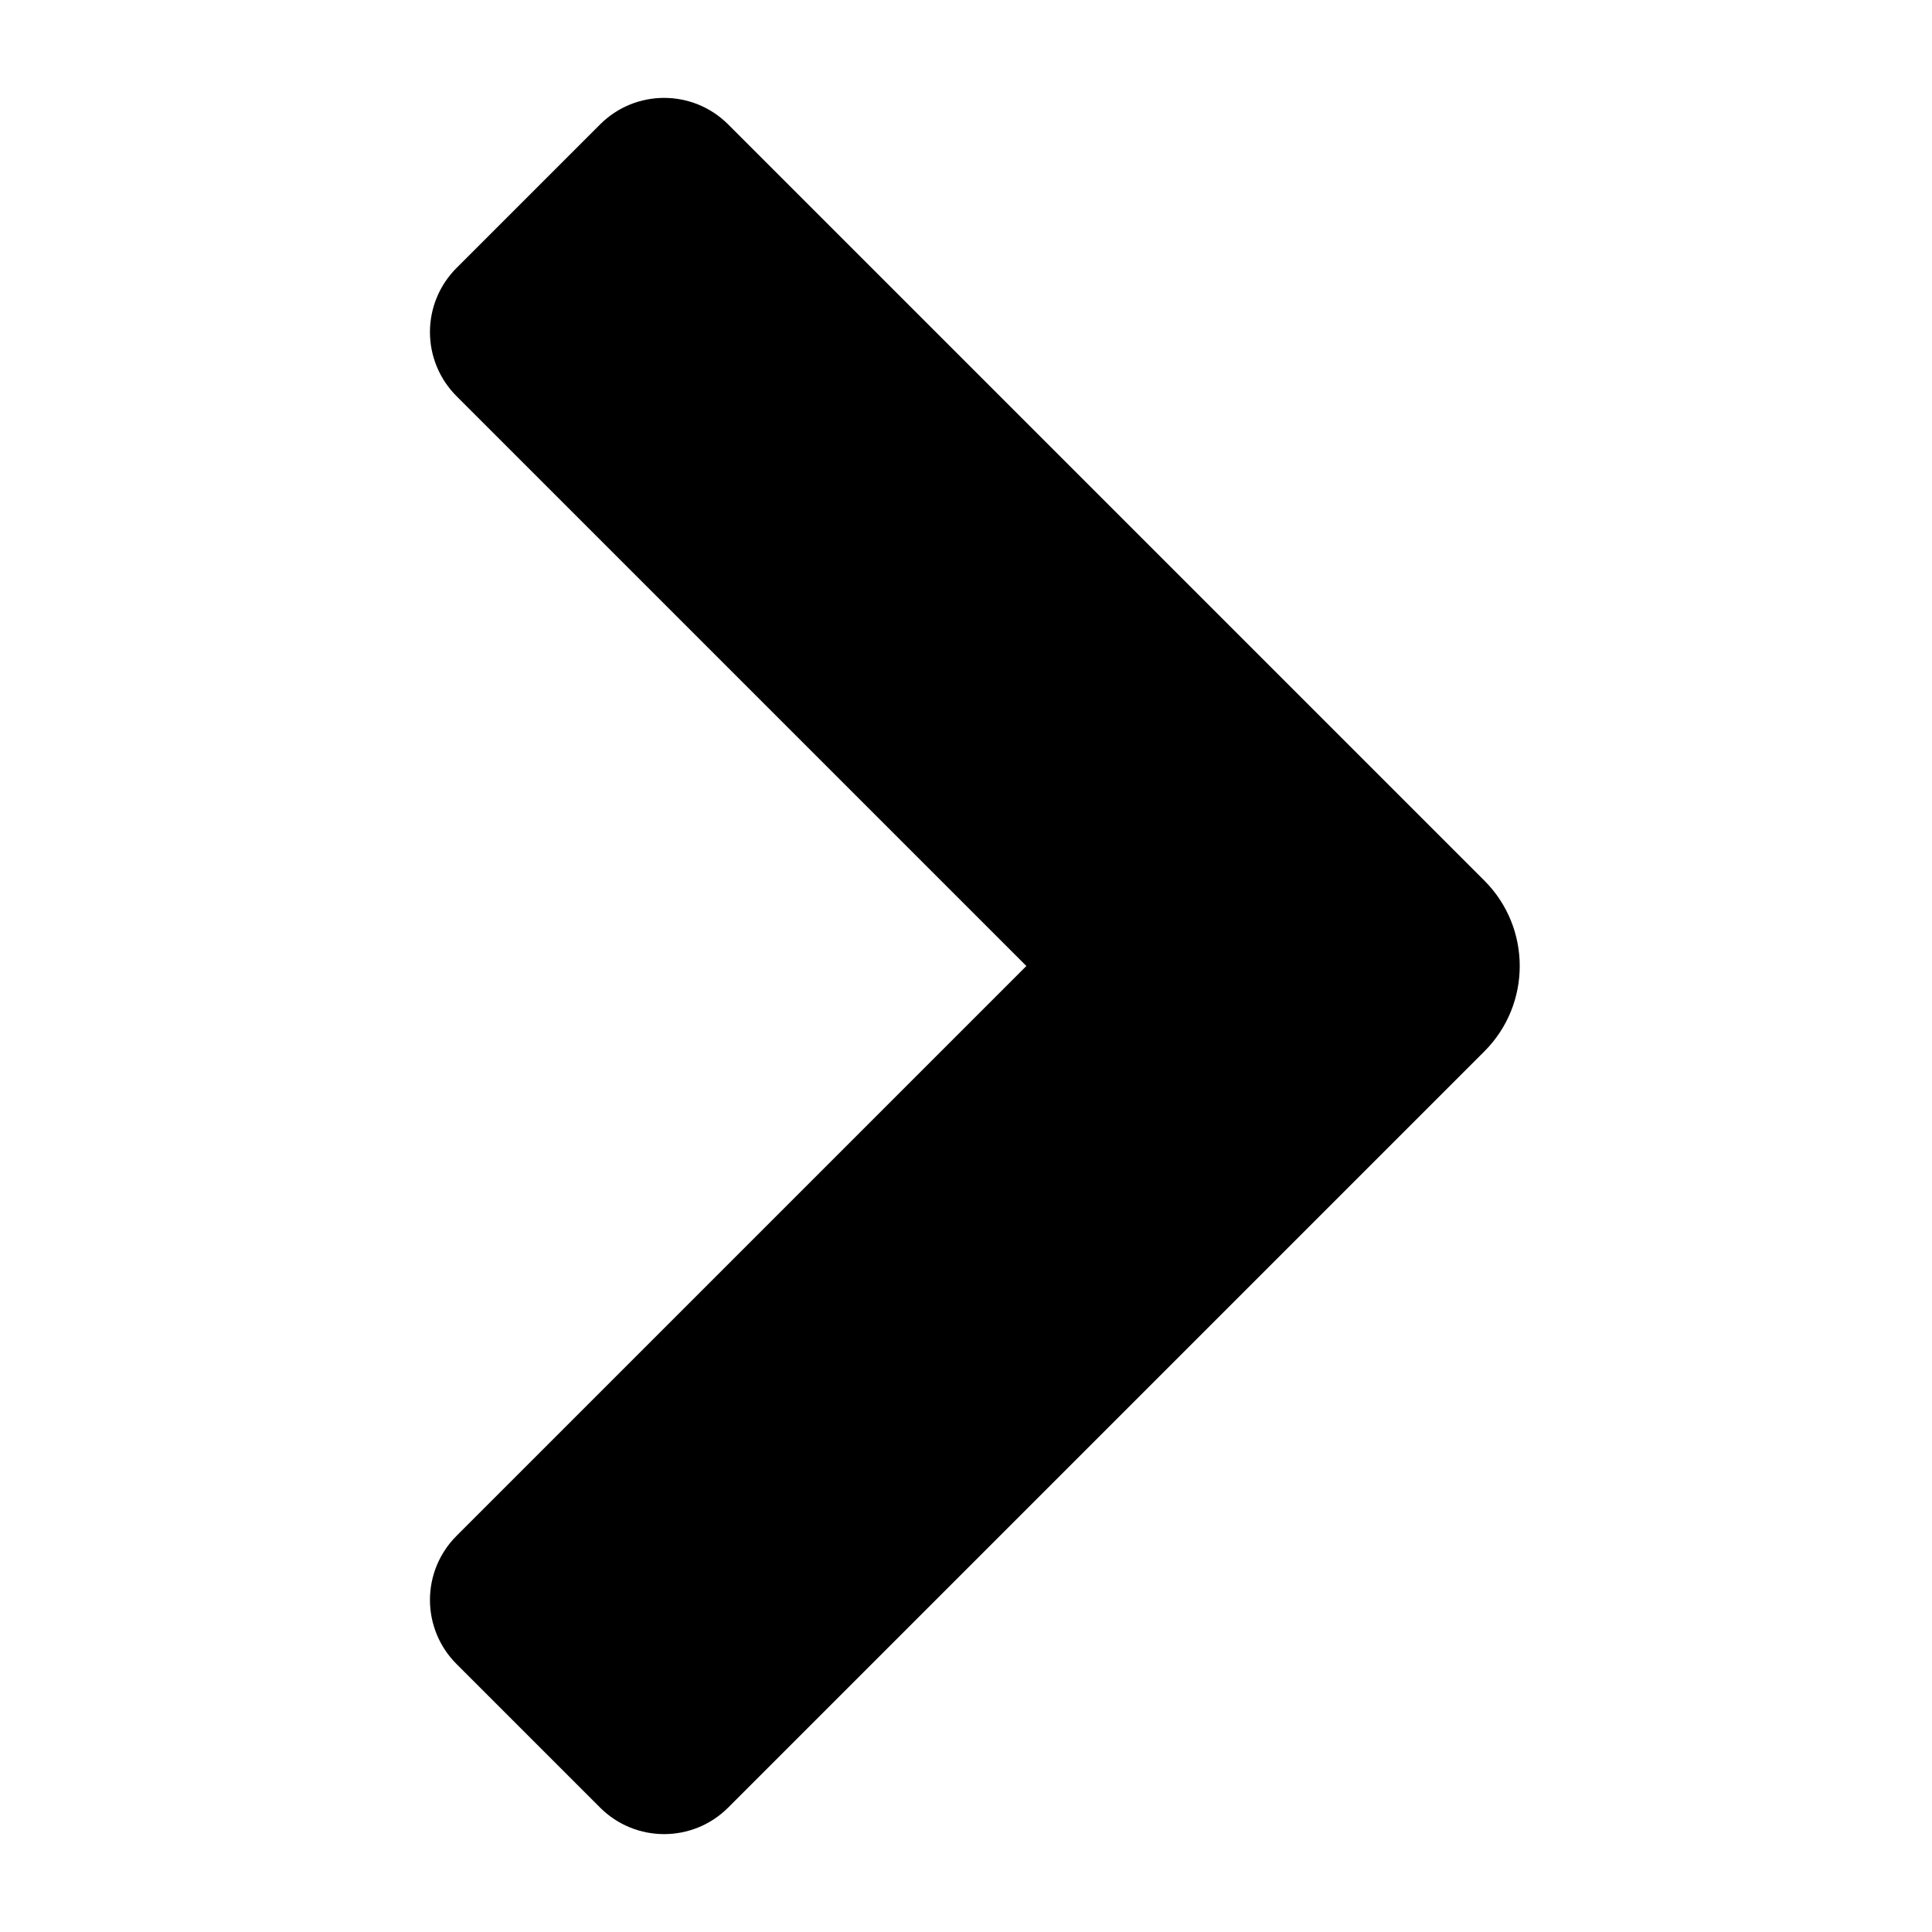
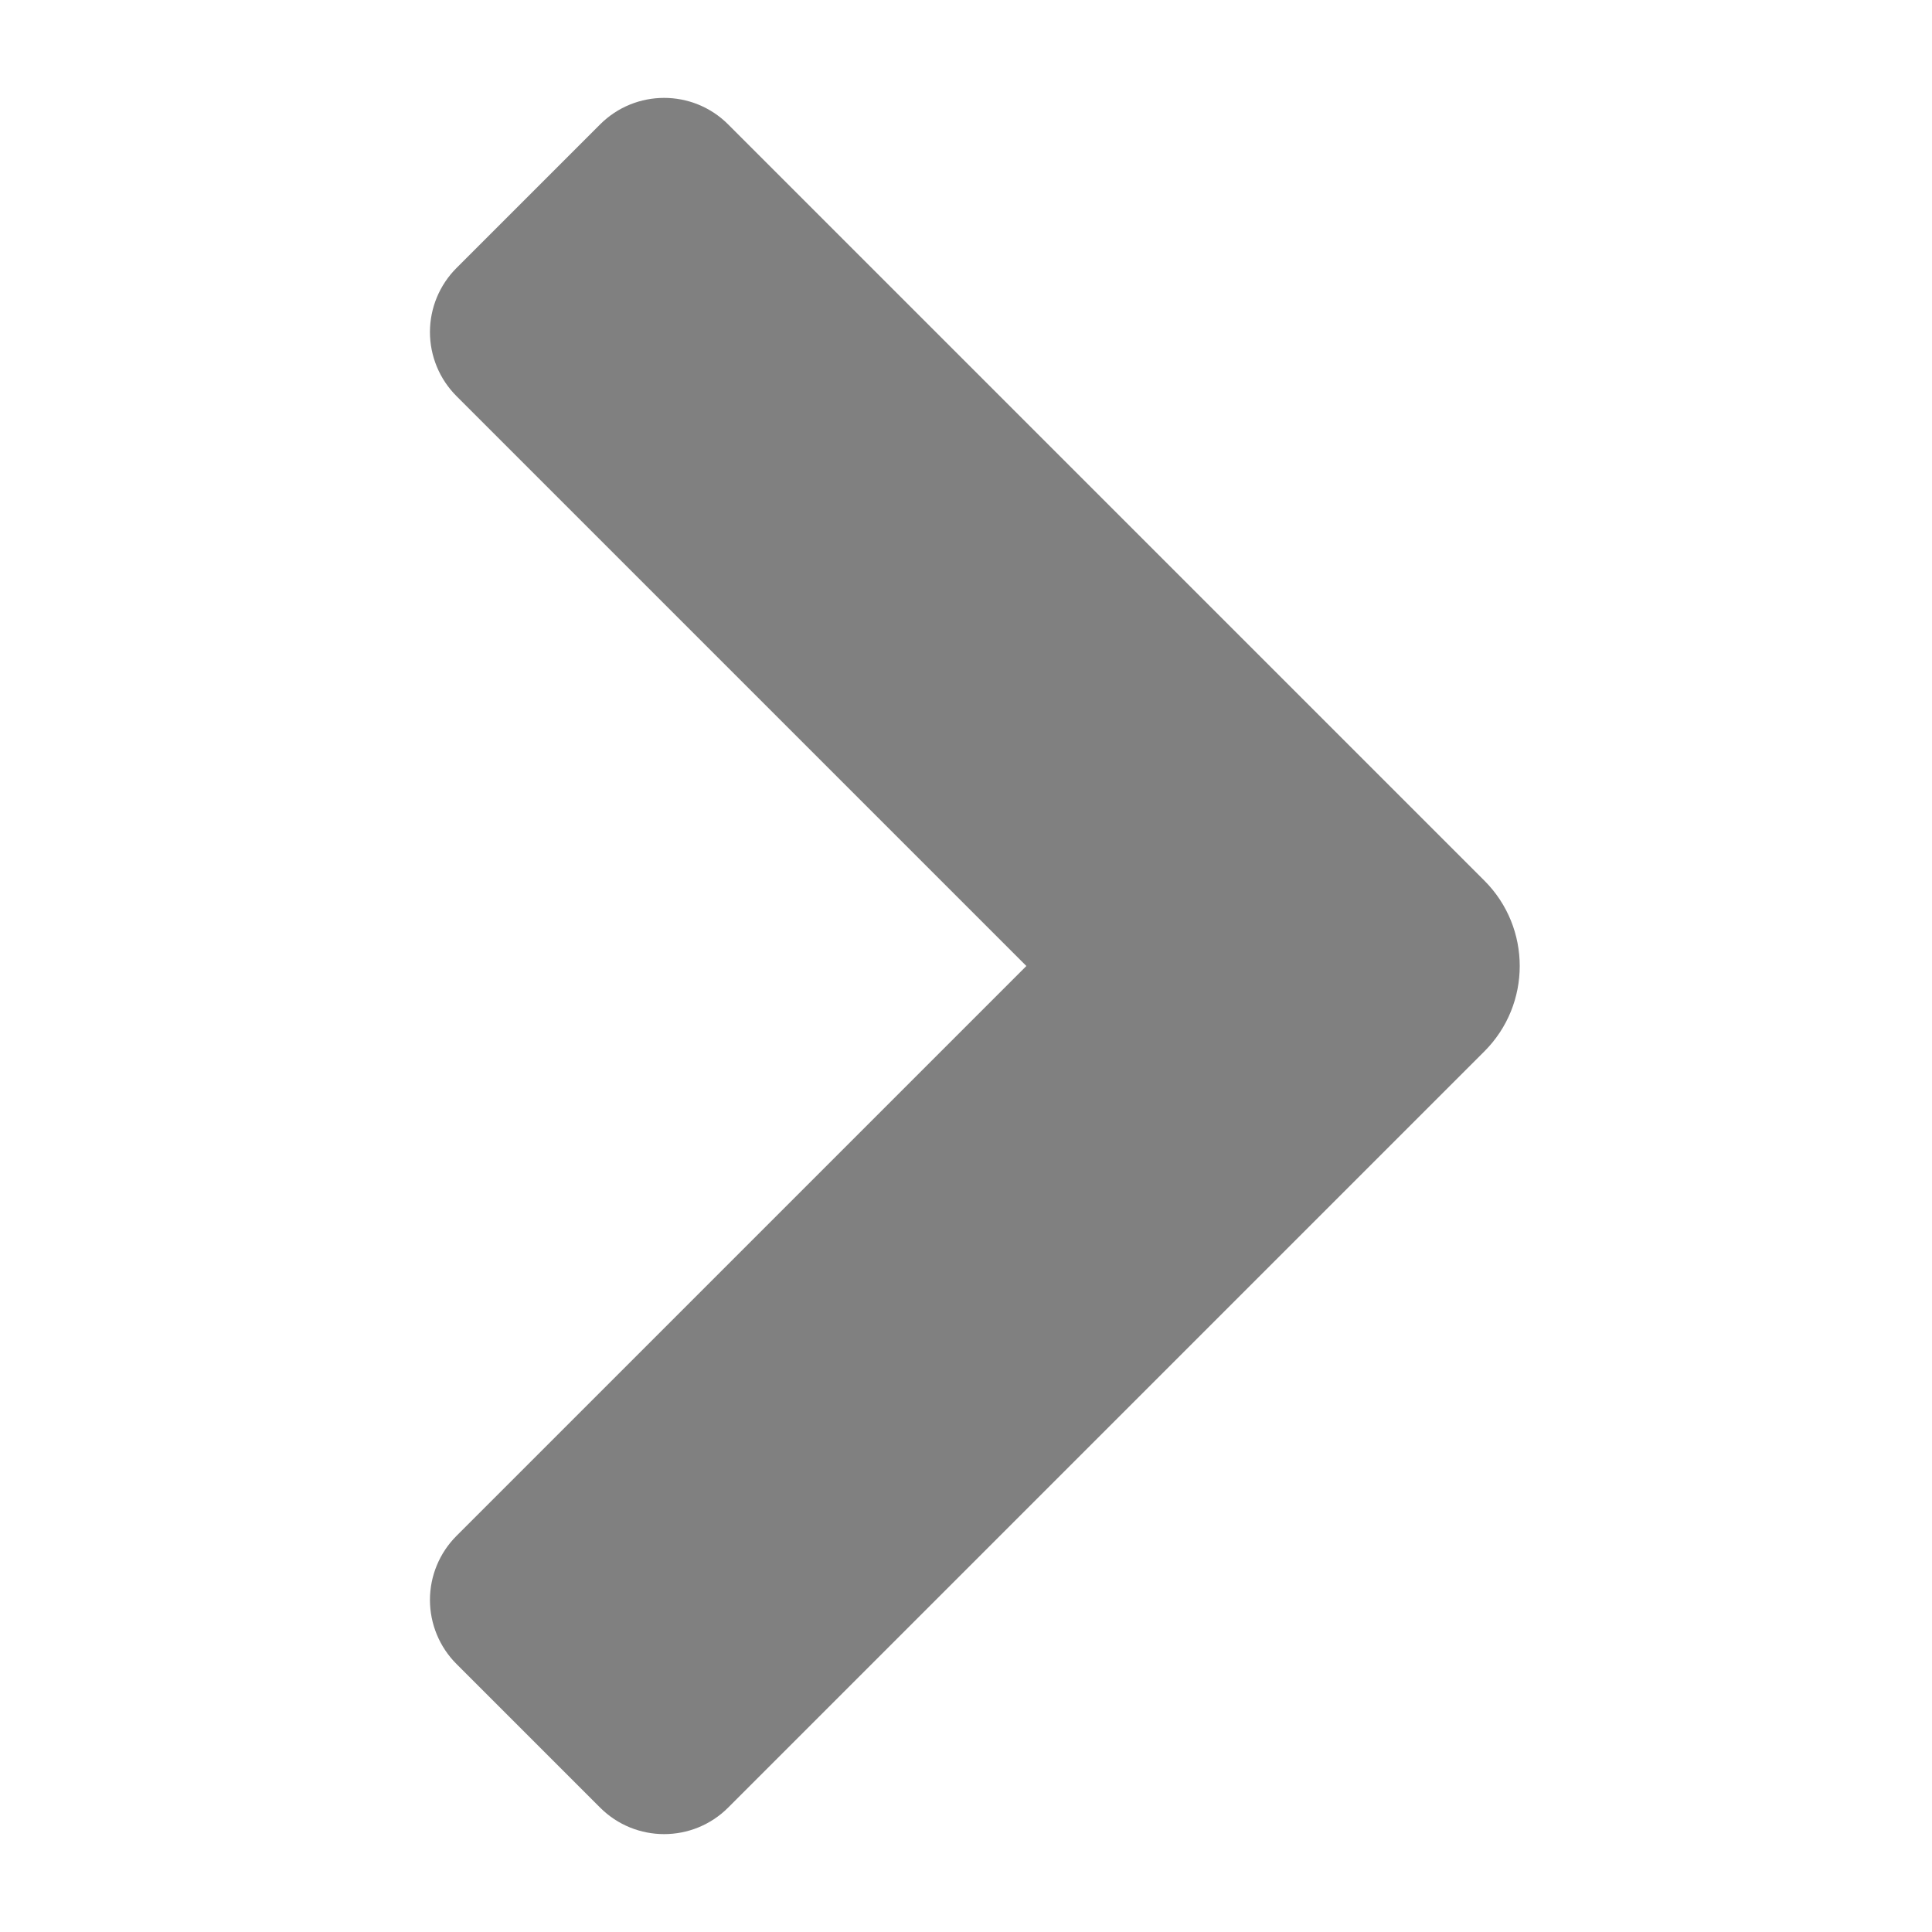
<svg xmlns="http://www.w3.org/2000/svg" width="512" height="512" viewBox="0 0 512 512" aria-hidden="true" focusable="false" role="img">
-   <path fill="currentColor" d="M393.373,233.373c12.496,12.496 12.496,32.758 -0,45.254c-47.787,47.787 -158.07,158.07 -200.402,200.402c-9.373,9.373 -24.569,9.373 -33.942,0c-11.478,-11.478 -26.58,-26.58 -38.058,-38.058c-4.501,-4.501 -7.03,-10.606 -7.03,-16.971c0,-6.365 2.529,-12.47 7.03,-16.971c42.667,-42.667 151.029,-151.029 151.029,-151.029c-0,0 -108.362,-108.362 -151.029,-151.029c-4.501,-4.501 -7.03,-10.606 -7.03,-16.971c0,-6.365 2.529,-12.47 7.03,-16.971c11.478,-11.478 26.58,-26.58 38.058,-38.058c9.373,-9.373 24.569,-9.373 33.942,-0c42.332,42.332 152.615,152.615 200.402,200.402Z" />
+   <path fill="#808080" d="M393.373,233.373c12.496,12.496 12.496,32.758 -0,45.254c-47.787,47.787 -158.07,158.07 -200.402,200.402c-9.373,9.373 -24.569,9.373 -33.942,0c-11.478,-11.478 -26.58,-26.58 -38.058,-38.058c-4.501,-4.501 -7.03,-10.606 -7.03,-16.971c0,-6.365 2.529,-12.47 7.03,-16.971c42.667,-42.667 151.029,-151.029 151.029,-151.029c-0,0 -108.362,-108.362 -151.029,-151.029c-4.501,-4.501 -7.03,-10.606 -7.03,-16.971c0,-6.365 2.529,-12.47 7.03,-16.971c11.478,-11.478 26.58,-26.58 38.058,-38.058c9.373,-9.373 24.569,-9.373 33.942,-0c42.332,42.332 152.615,152.615 200.402,200.402Z" />
</svg>
